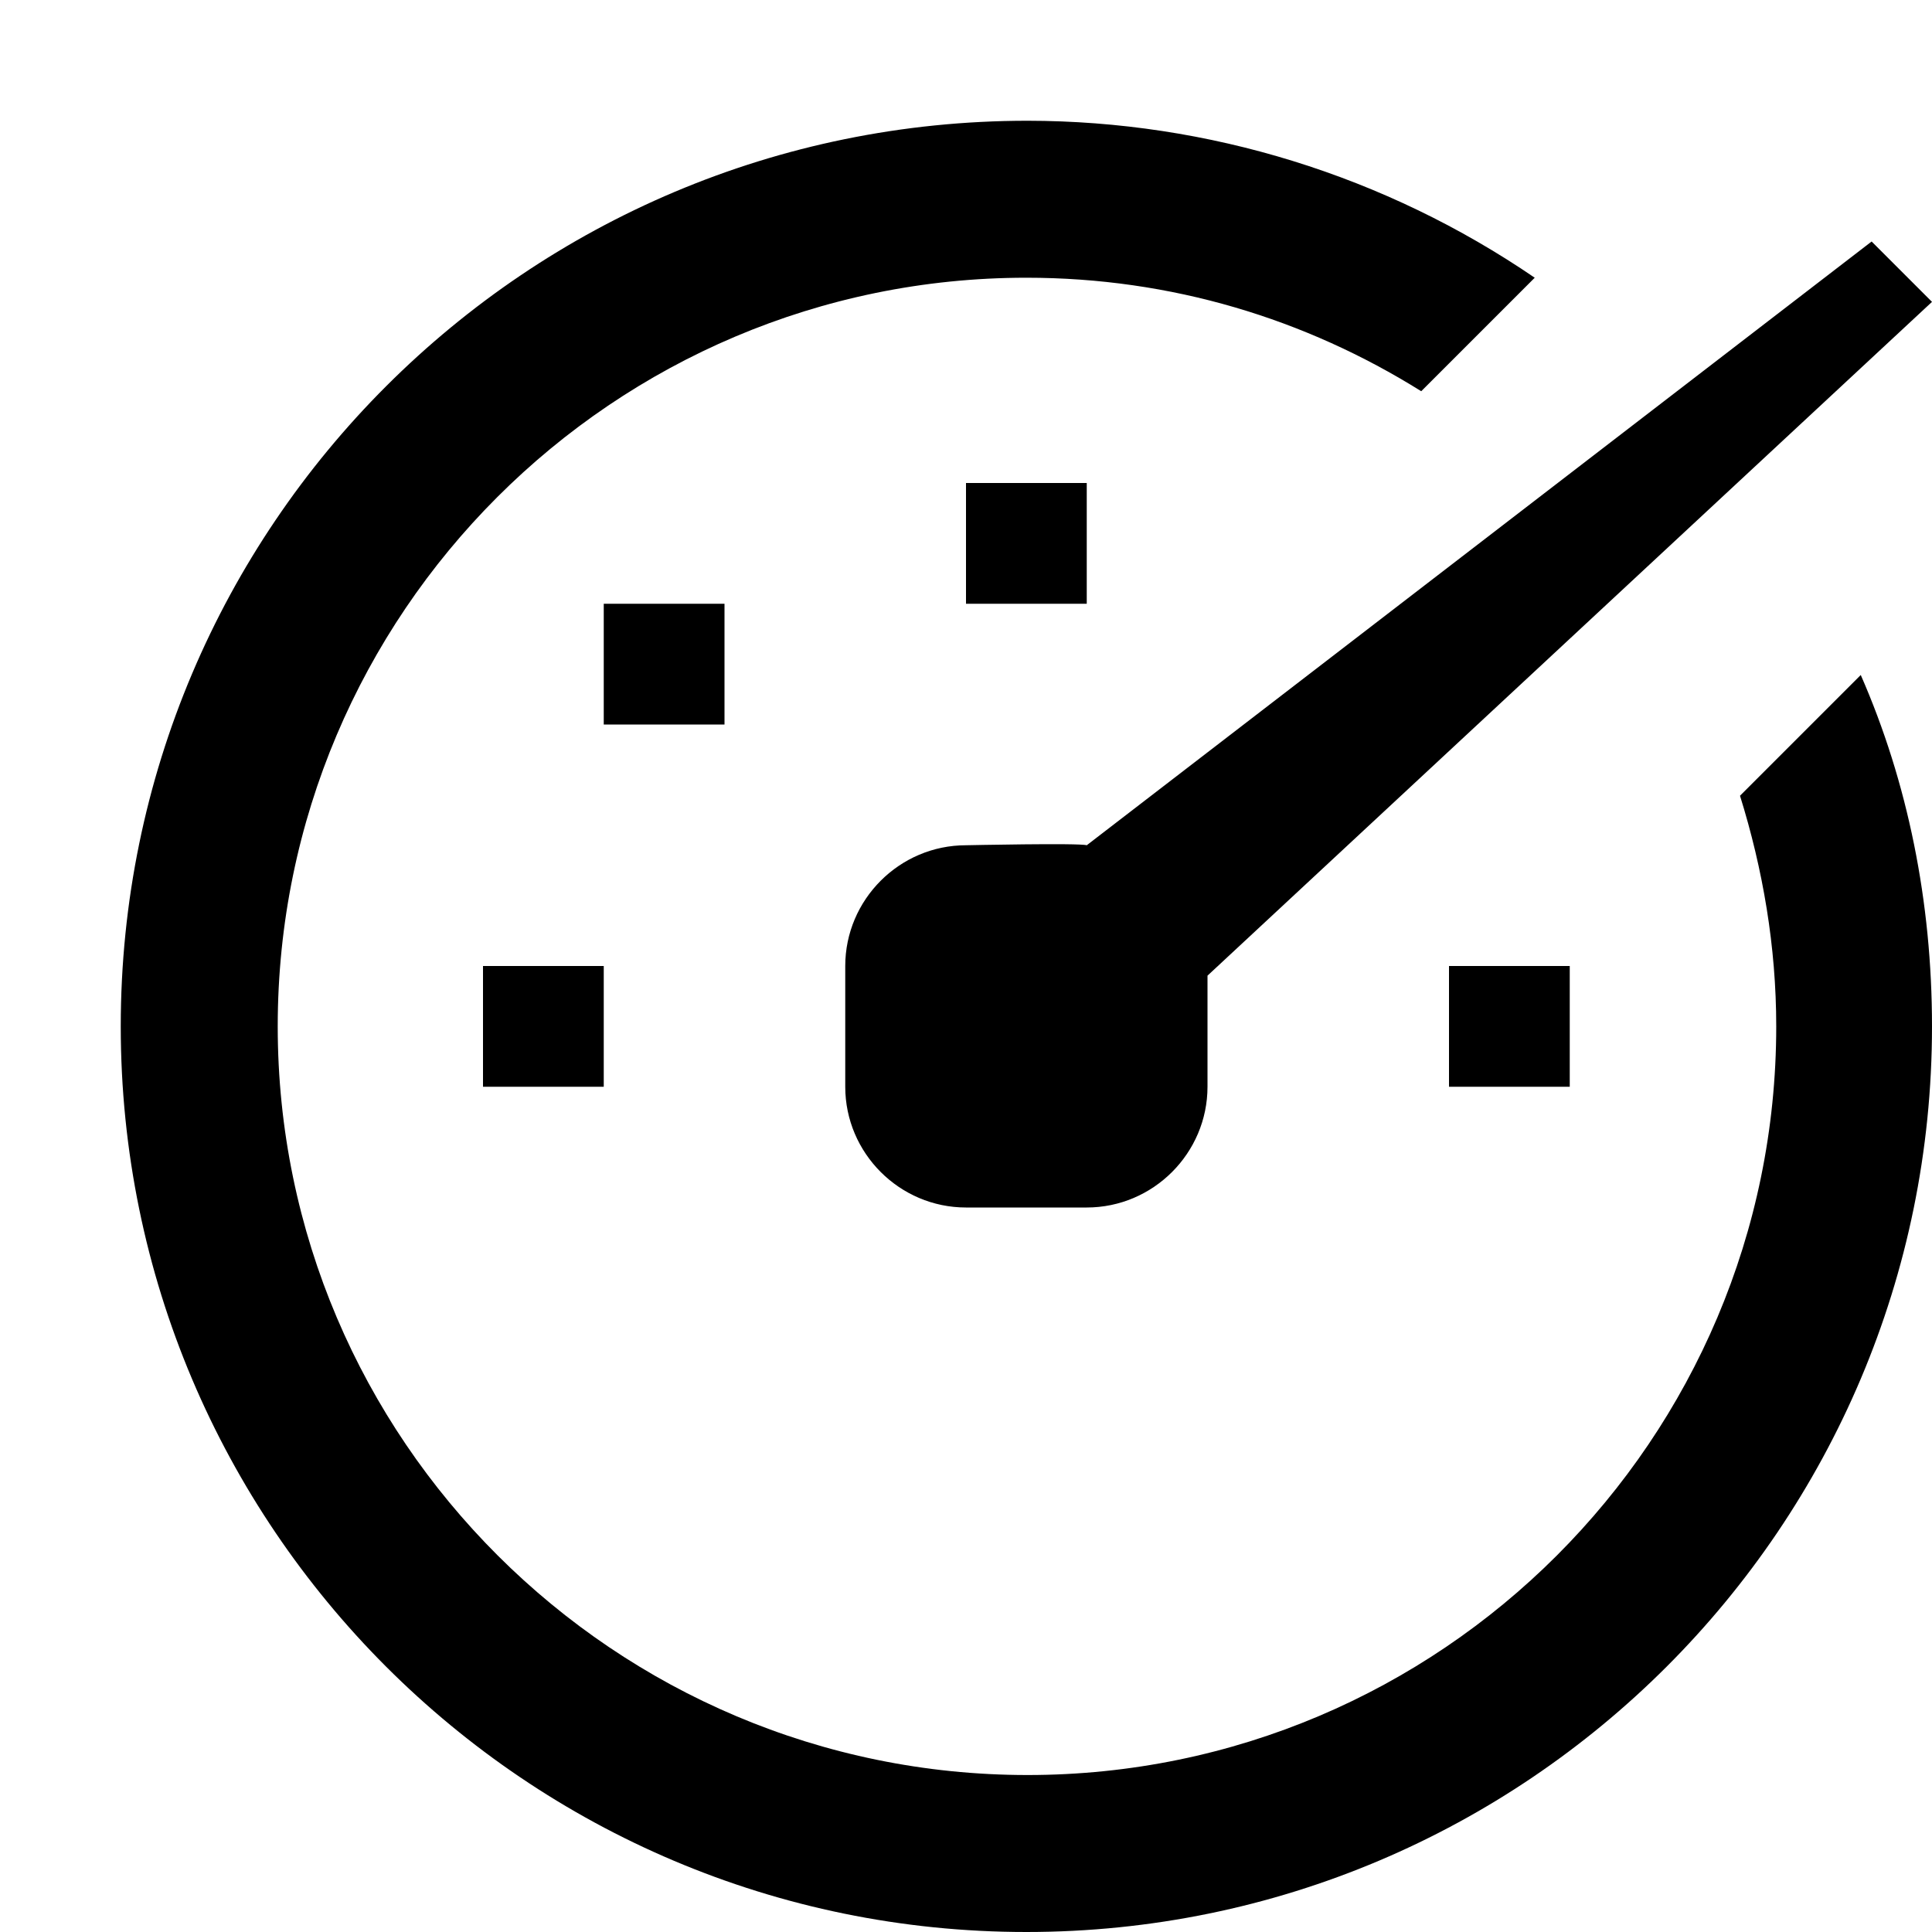
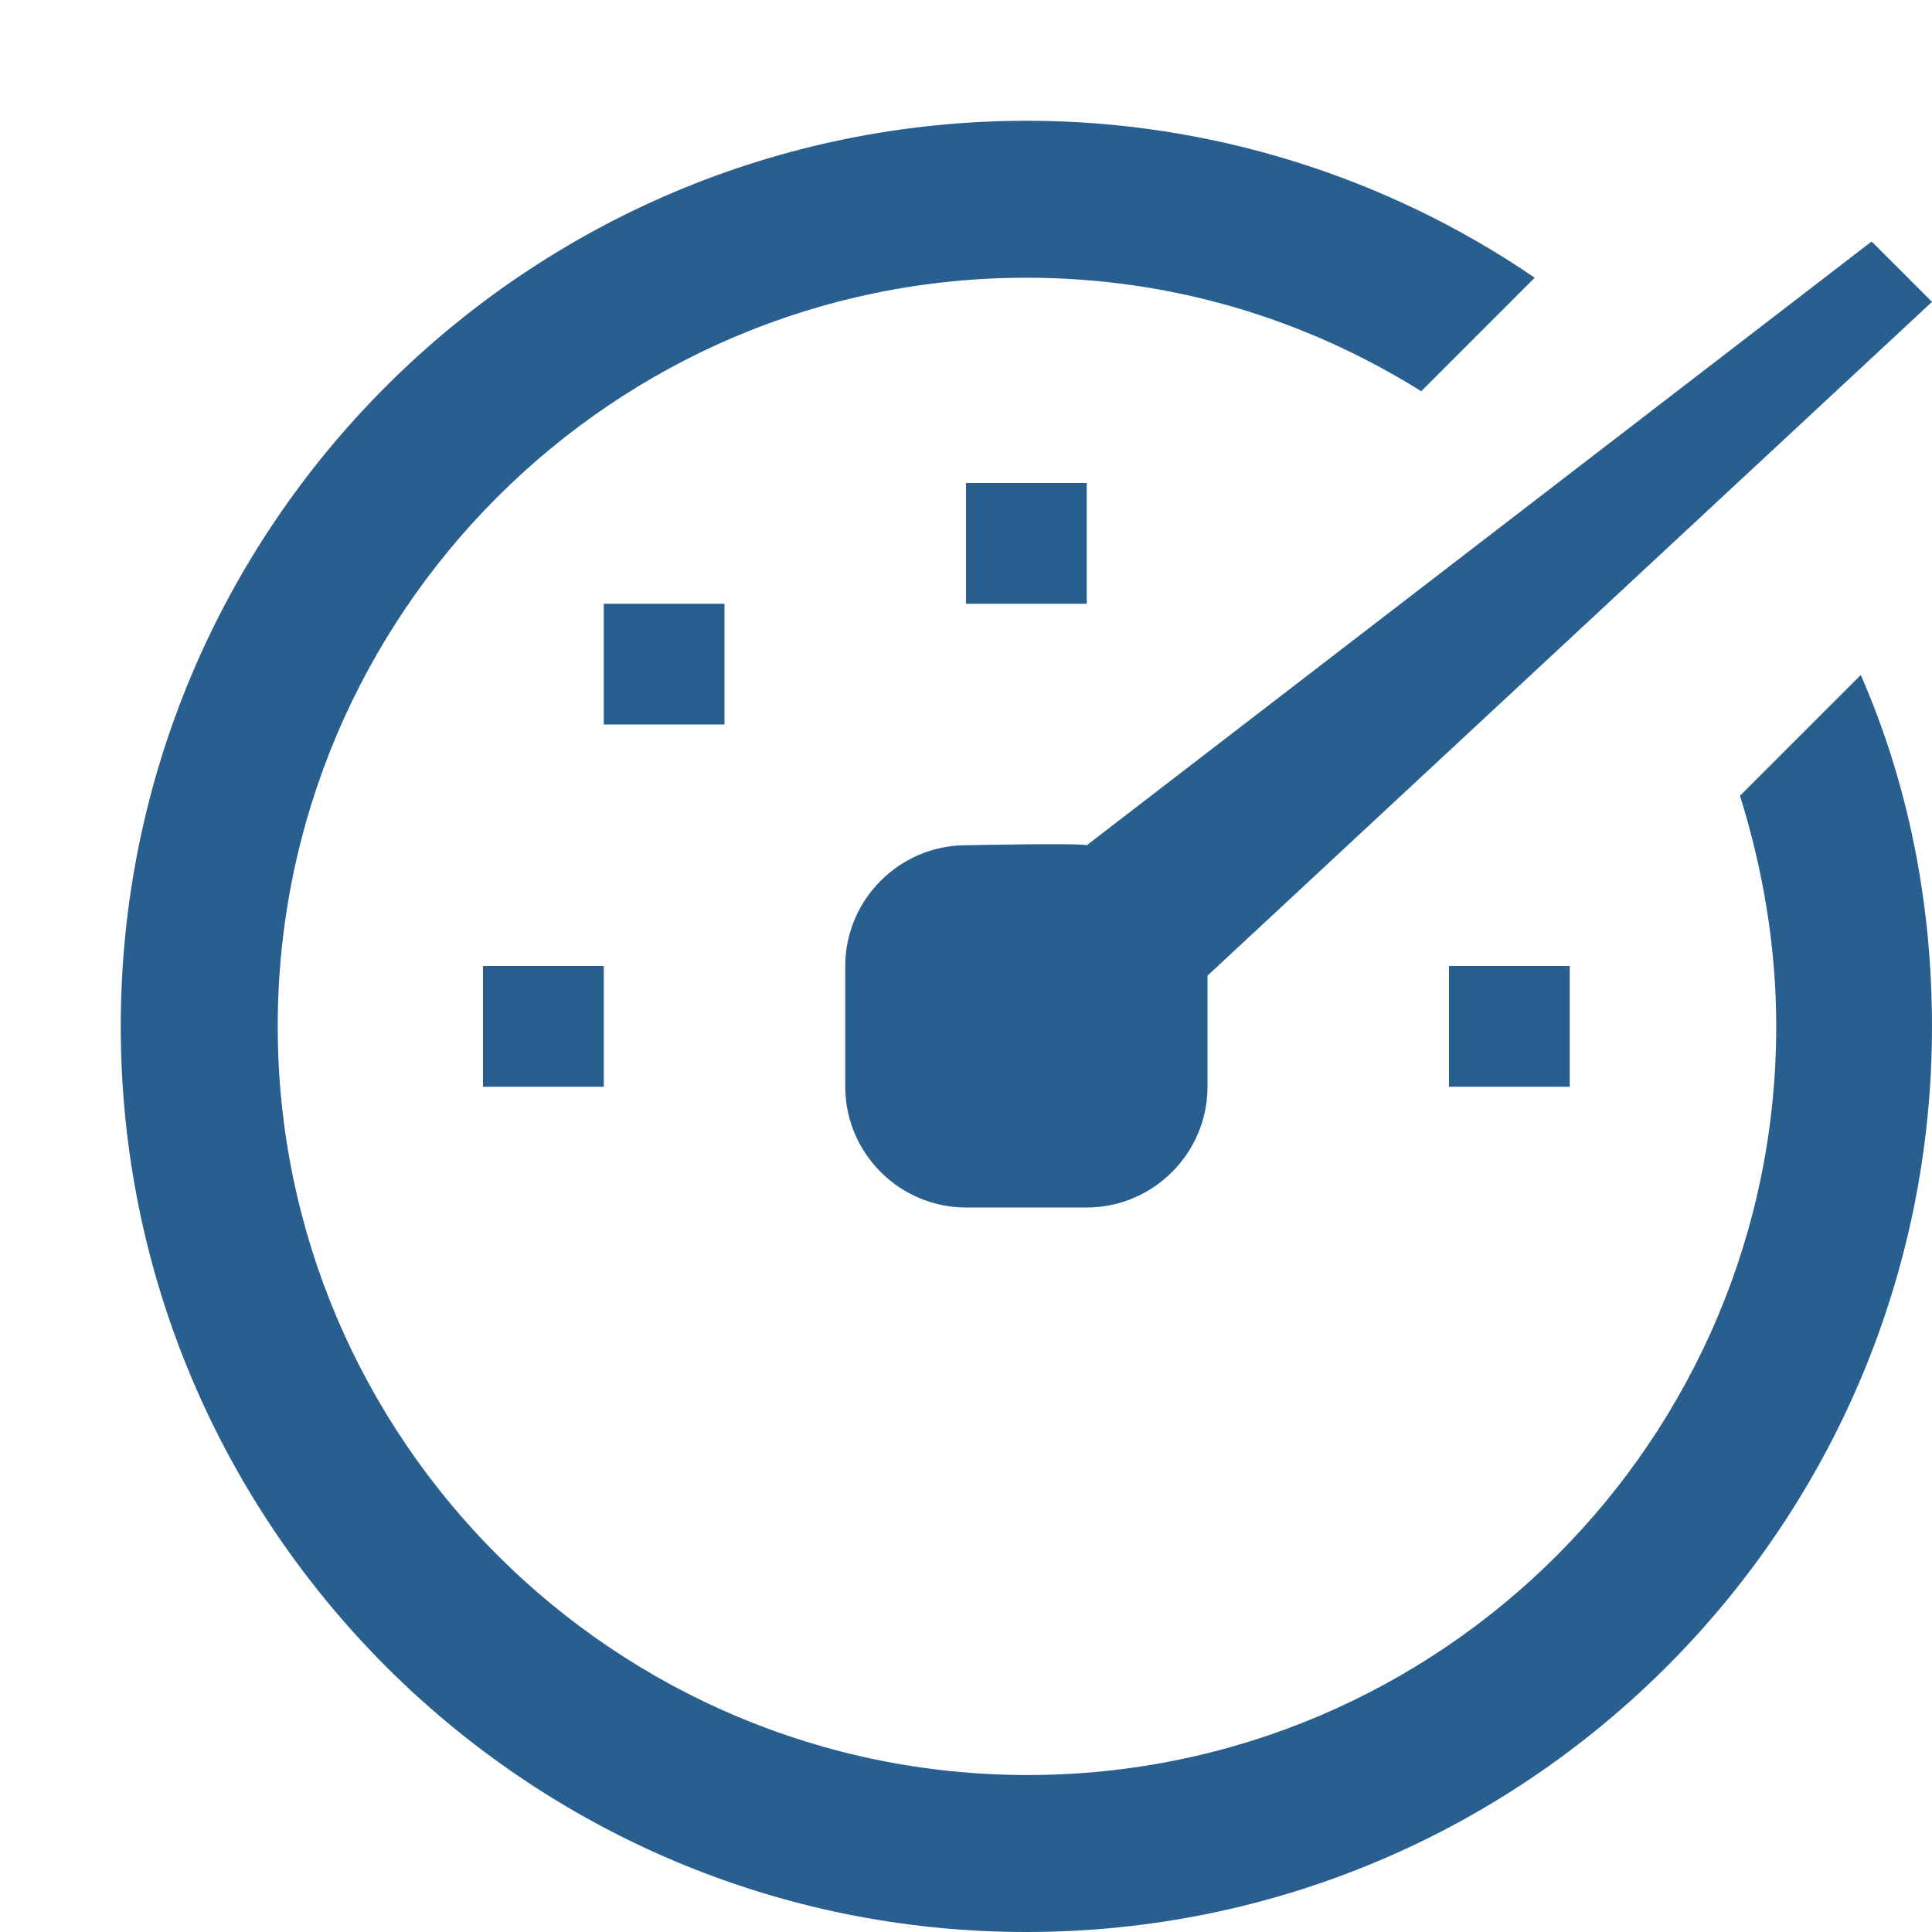
<svg xmlns="http://www.w3.org/2000/svg" width="16px" height="16px" viewBox="0 0 16 16" version="1.1">
  <defs />
  <g id="Octicons" stroke="none" stroke-width="1" fill="none" fill-rule="evenodd">
-     <g id="graph" fill="#000000">
+     <g id="graph" fill="#285f8f">
      <path fill-rule="evenodd" d="M9 5H8V4h1v1zm4 3h-1v1h1V8zM6 5H5v1h1V5zM5 8H4v1h1V8zm11-5.5l-.5-.5L9 7c-.06-.02-1 0-1 0-.55 0-1 .45-1 1v1c0 .55.45 1 1 1h1c.55 0 1-.45 1-1v-.92l6-5.58zm-1.59 4.09c.19.61.3 1.25.3 1.91 0 3.42-2.78 6.2-6.2 6.2-3.42 0-6.21-2.78-6.21-6.2 0-3.42 2.78-6.2 6.2-6.2 1.2 0 2.31.34 3.27.94l.94-.94A7.459 7.459 0 0 0 8.51 1C4.36 1 1 4.36 1 8.5 1 12.64 4.36 16 8.5 16c4.14 0 7.5-3.36 7.5-7.5 0-1.03-.2-2.02-.59-2.91l-1 1z" />
    </g>
  </g>
</svg>
